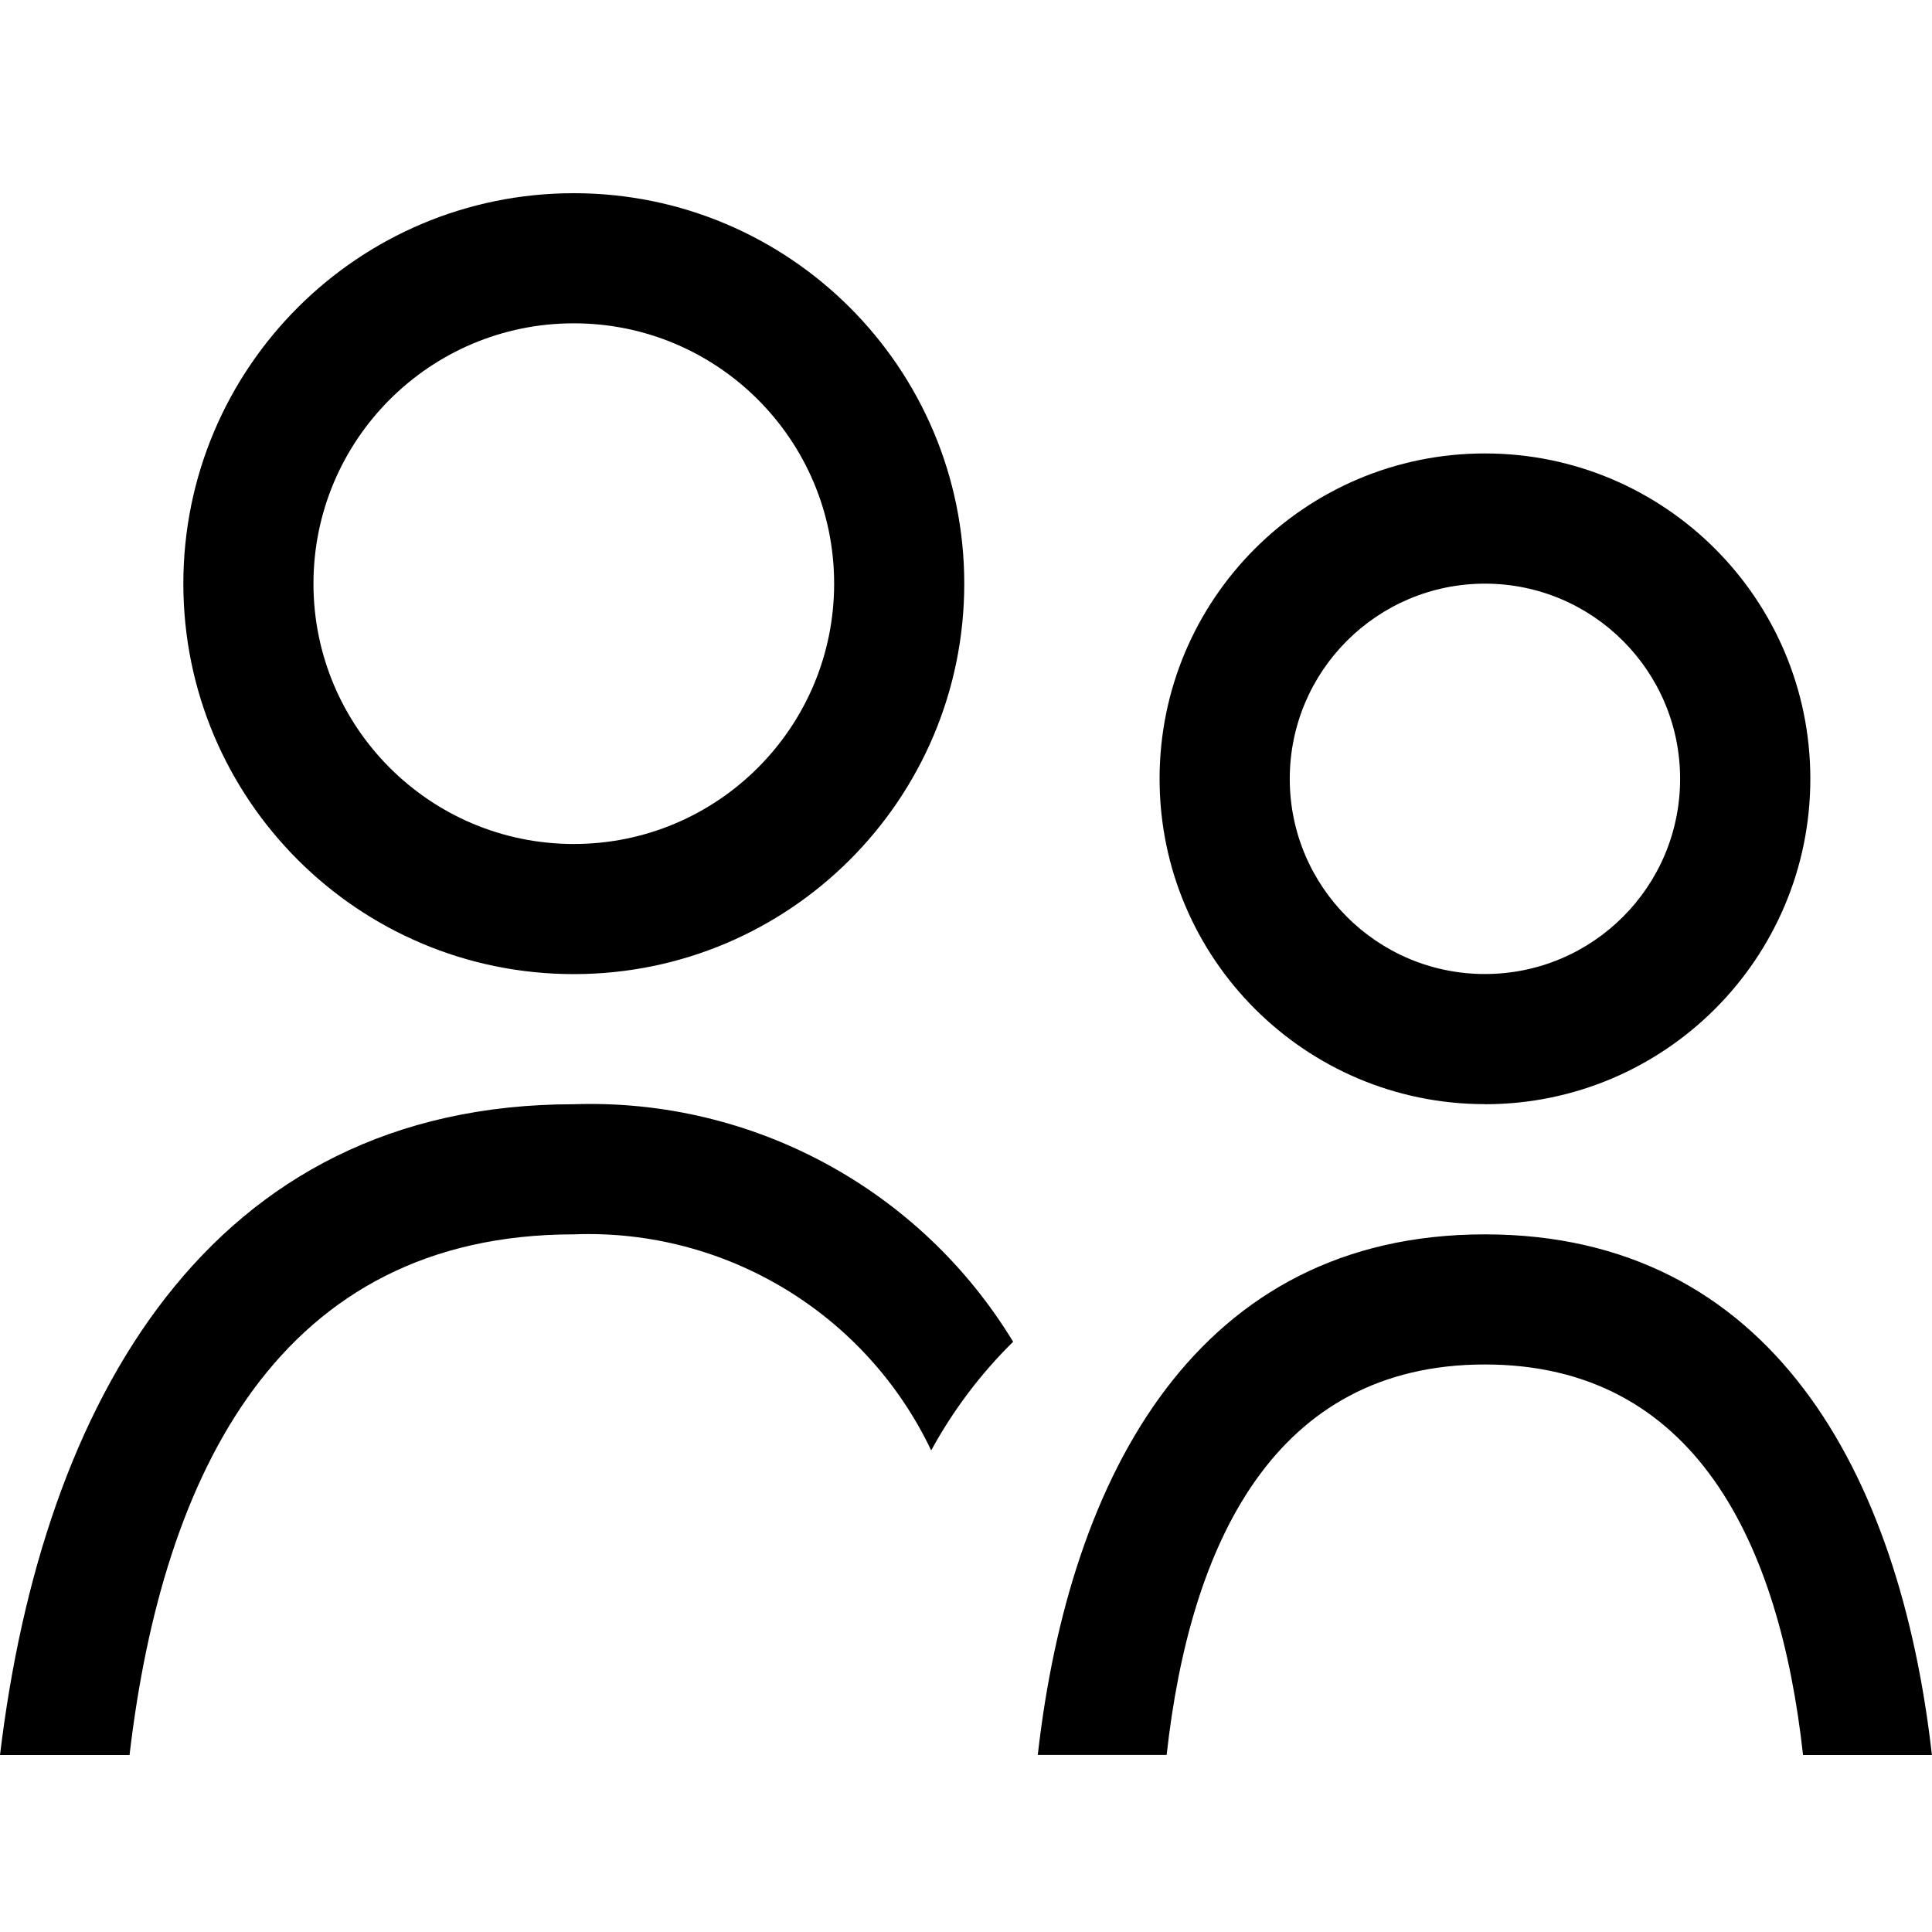
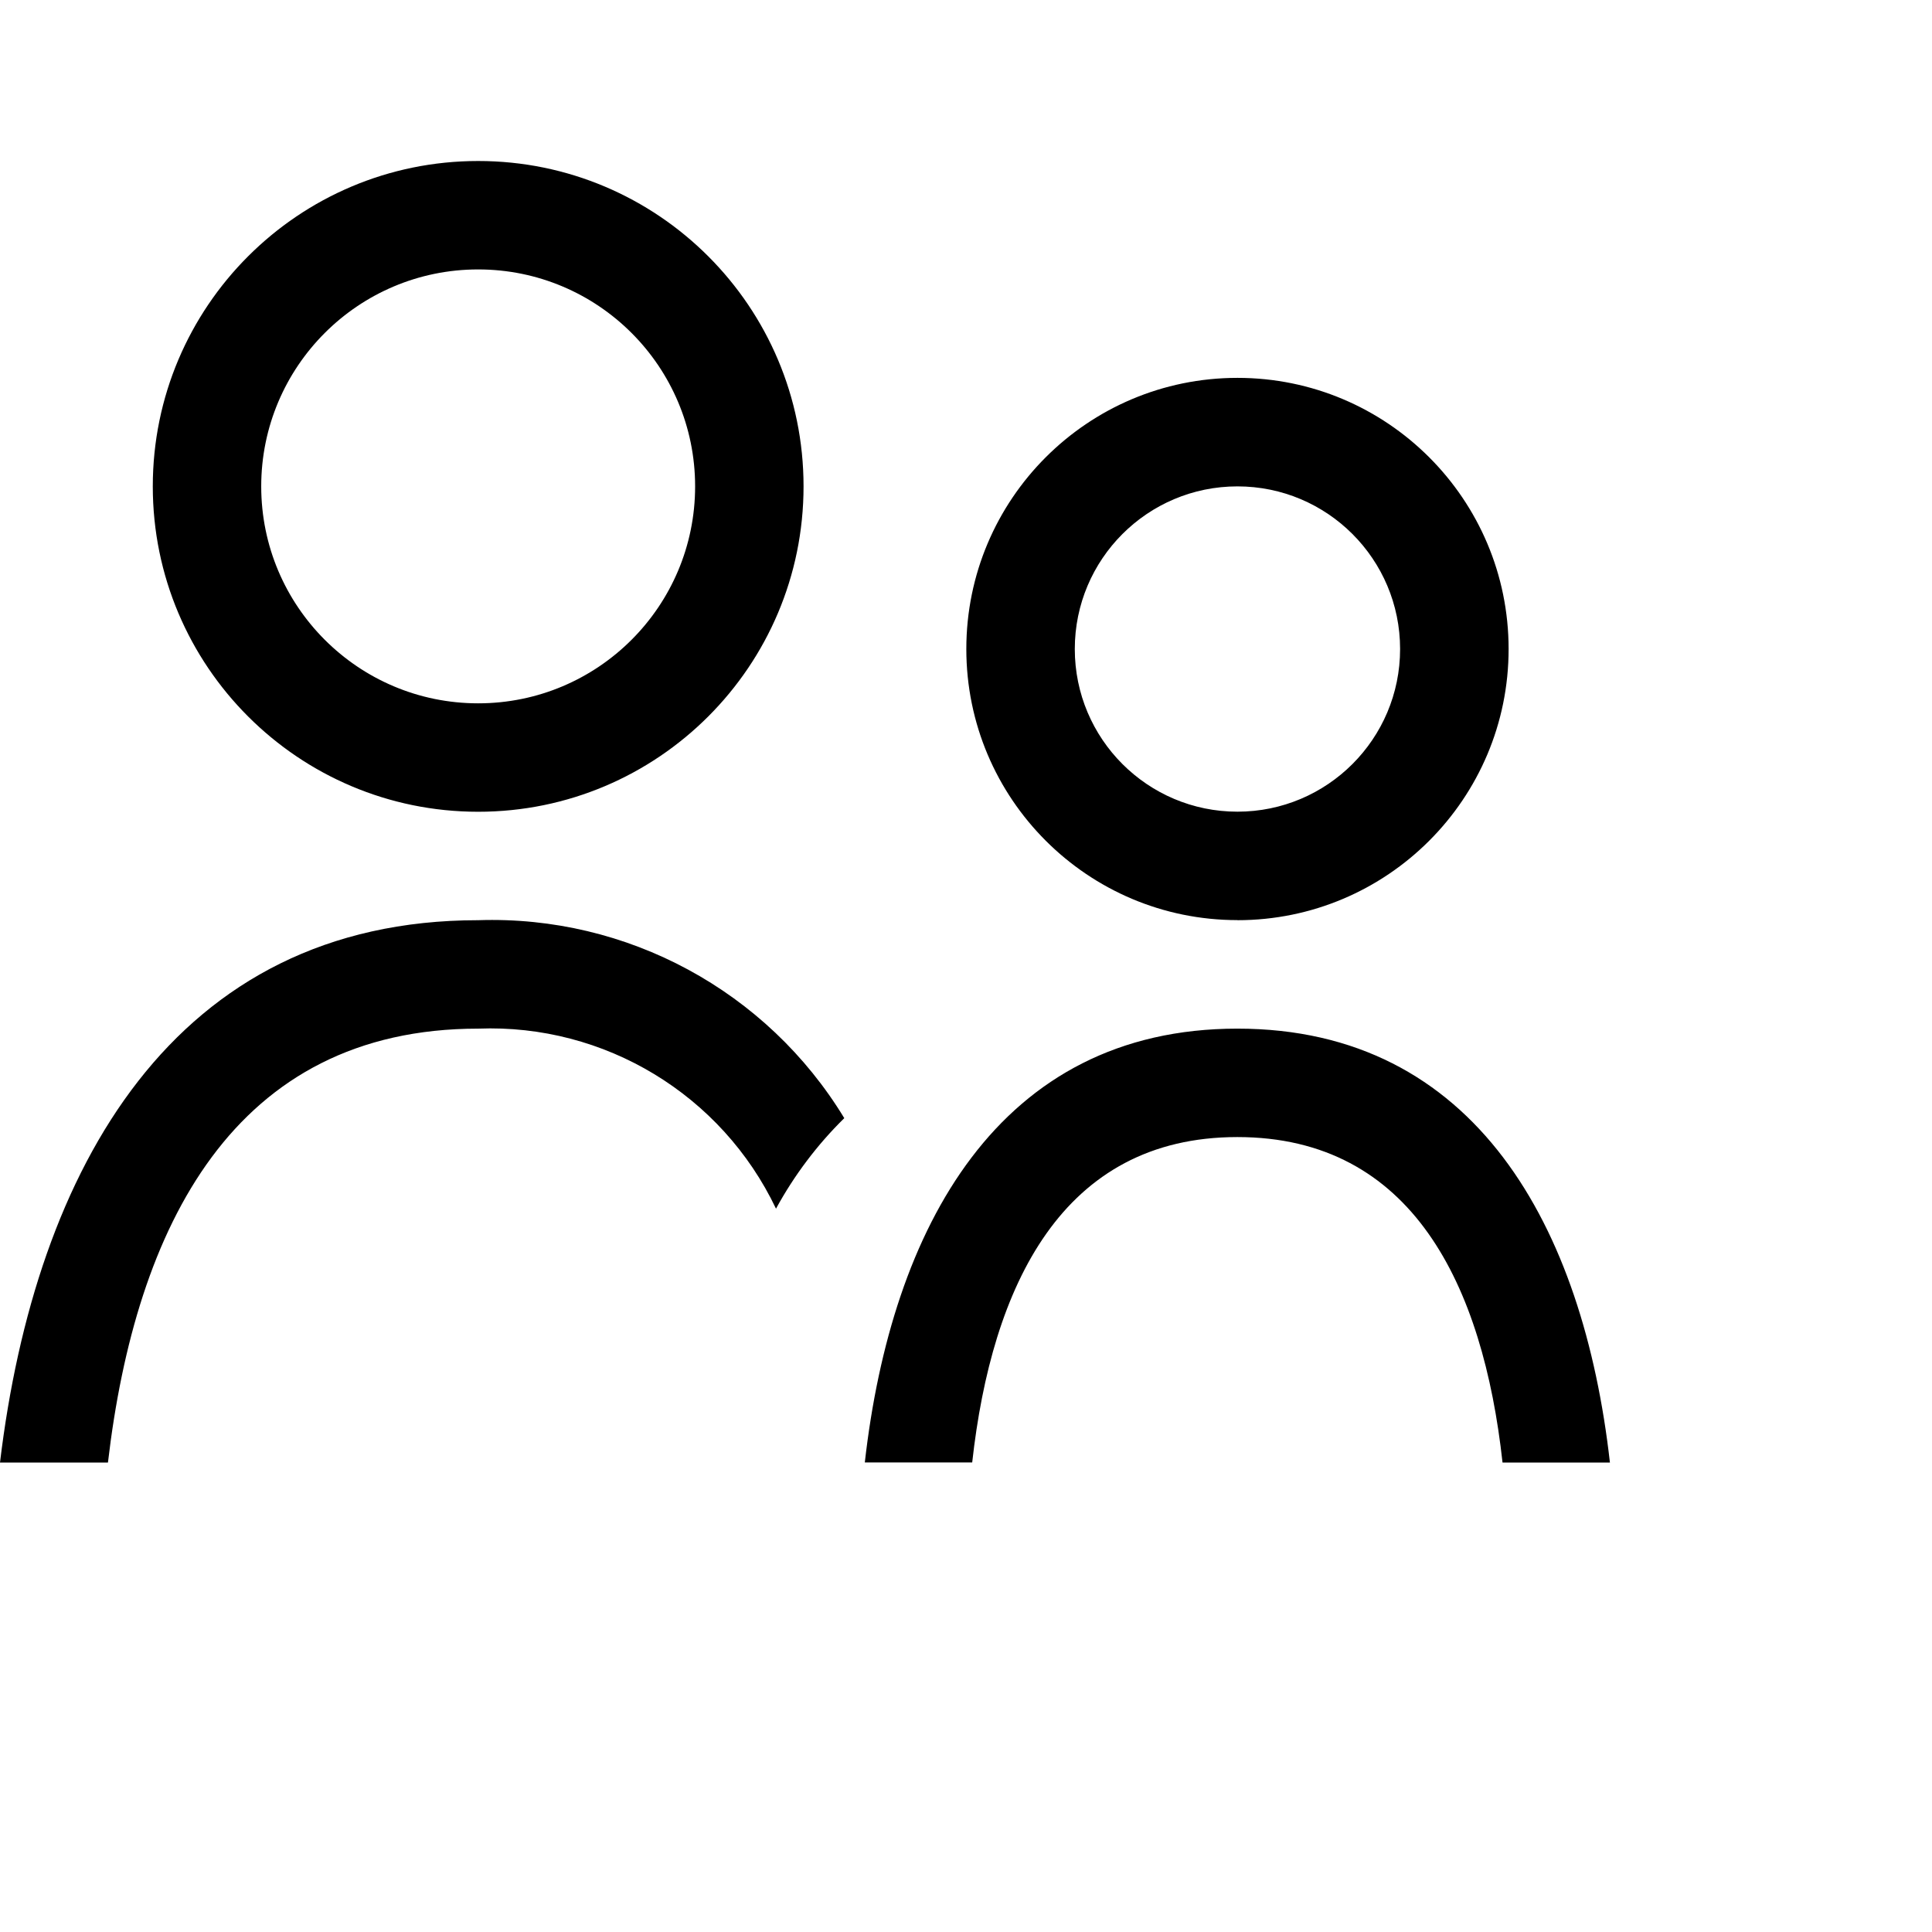
- <svg xmlns="http://www.w3.org/2000/svg" viewBox="0 0 20 20">
+ <svg xmlns="http://www.w3.org/2000/svg" viewBox="0 0 24 24">
  <path fill="currentColor" d="M15.372 11.43a3.368 3.368 0 1 1 0-6.736 3.368 3.368 0 0 1 0 6.737Zm0-5.388a2.02 2.02 0 1 0 0 4.041 2.02 2.02 0 0 0 0-4.041ZM9.64 15.015a3.93 3.93 0 0 0-3.699-2.237c-3.038 0-4.257 2.46-4.6 5.39H0c.438-3.655 2.162-6.737 5.941-6.737a5.12 5.12 0 0 1 4.547 2.459c-.336.33-.622.71-.848 1.124ZM5.94 10.084a4.042 4.042 0 1 1 0-8.084 4.042 4.042 0 0 1 0 8.084Zm0-6.737a2.695 2.695 0 1 0 0 5.39 2.695 2.695 0 0 0 0-5.39Zm9.431 9.431c2.964 0 4.298 2.47 4.628 5.39h-1.334c-.242-2.198-1.118-4.043-3.294-4.043s-3.051 1.847-3.294 4.042h-1.334c.33-2.917 1.664-5.389 4.628-5.389Z" />
</svg>
